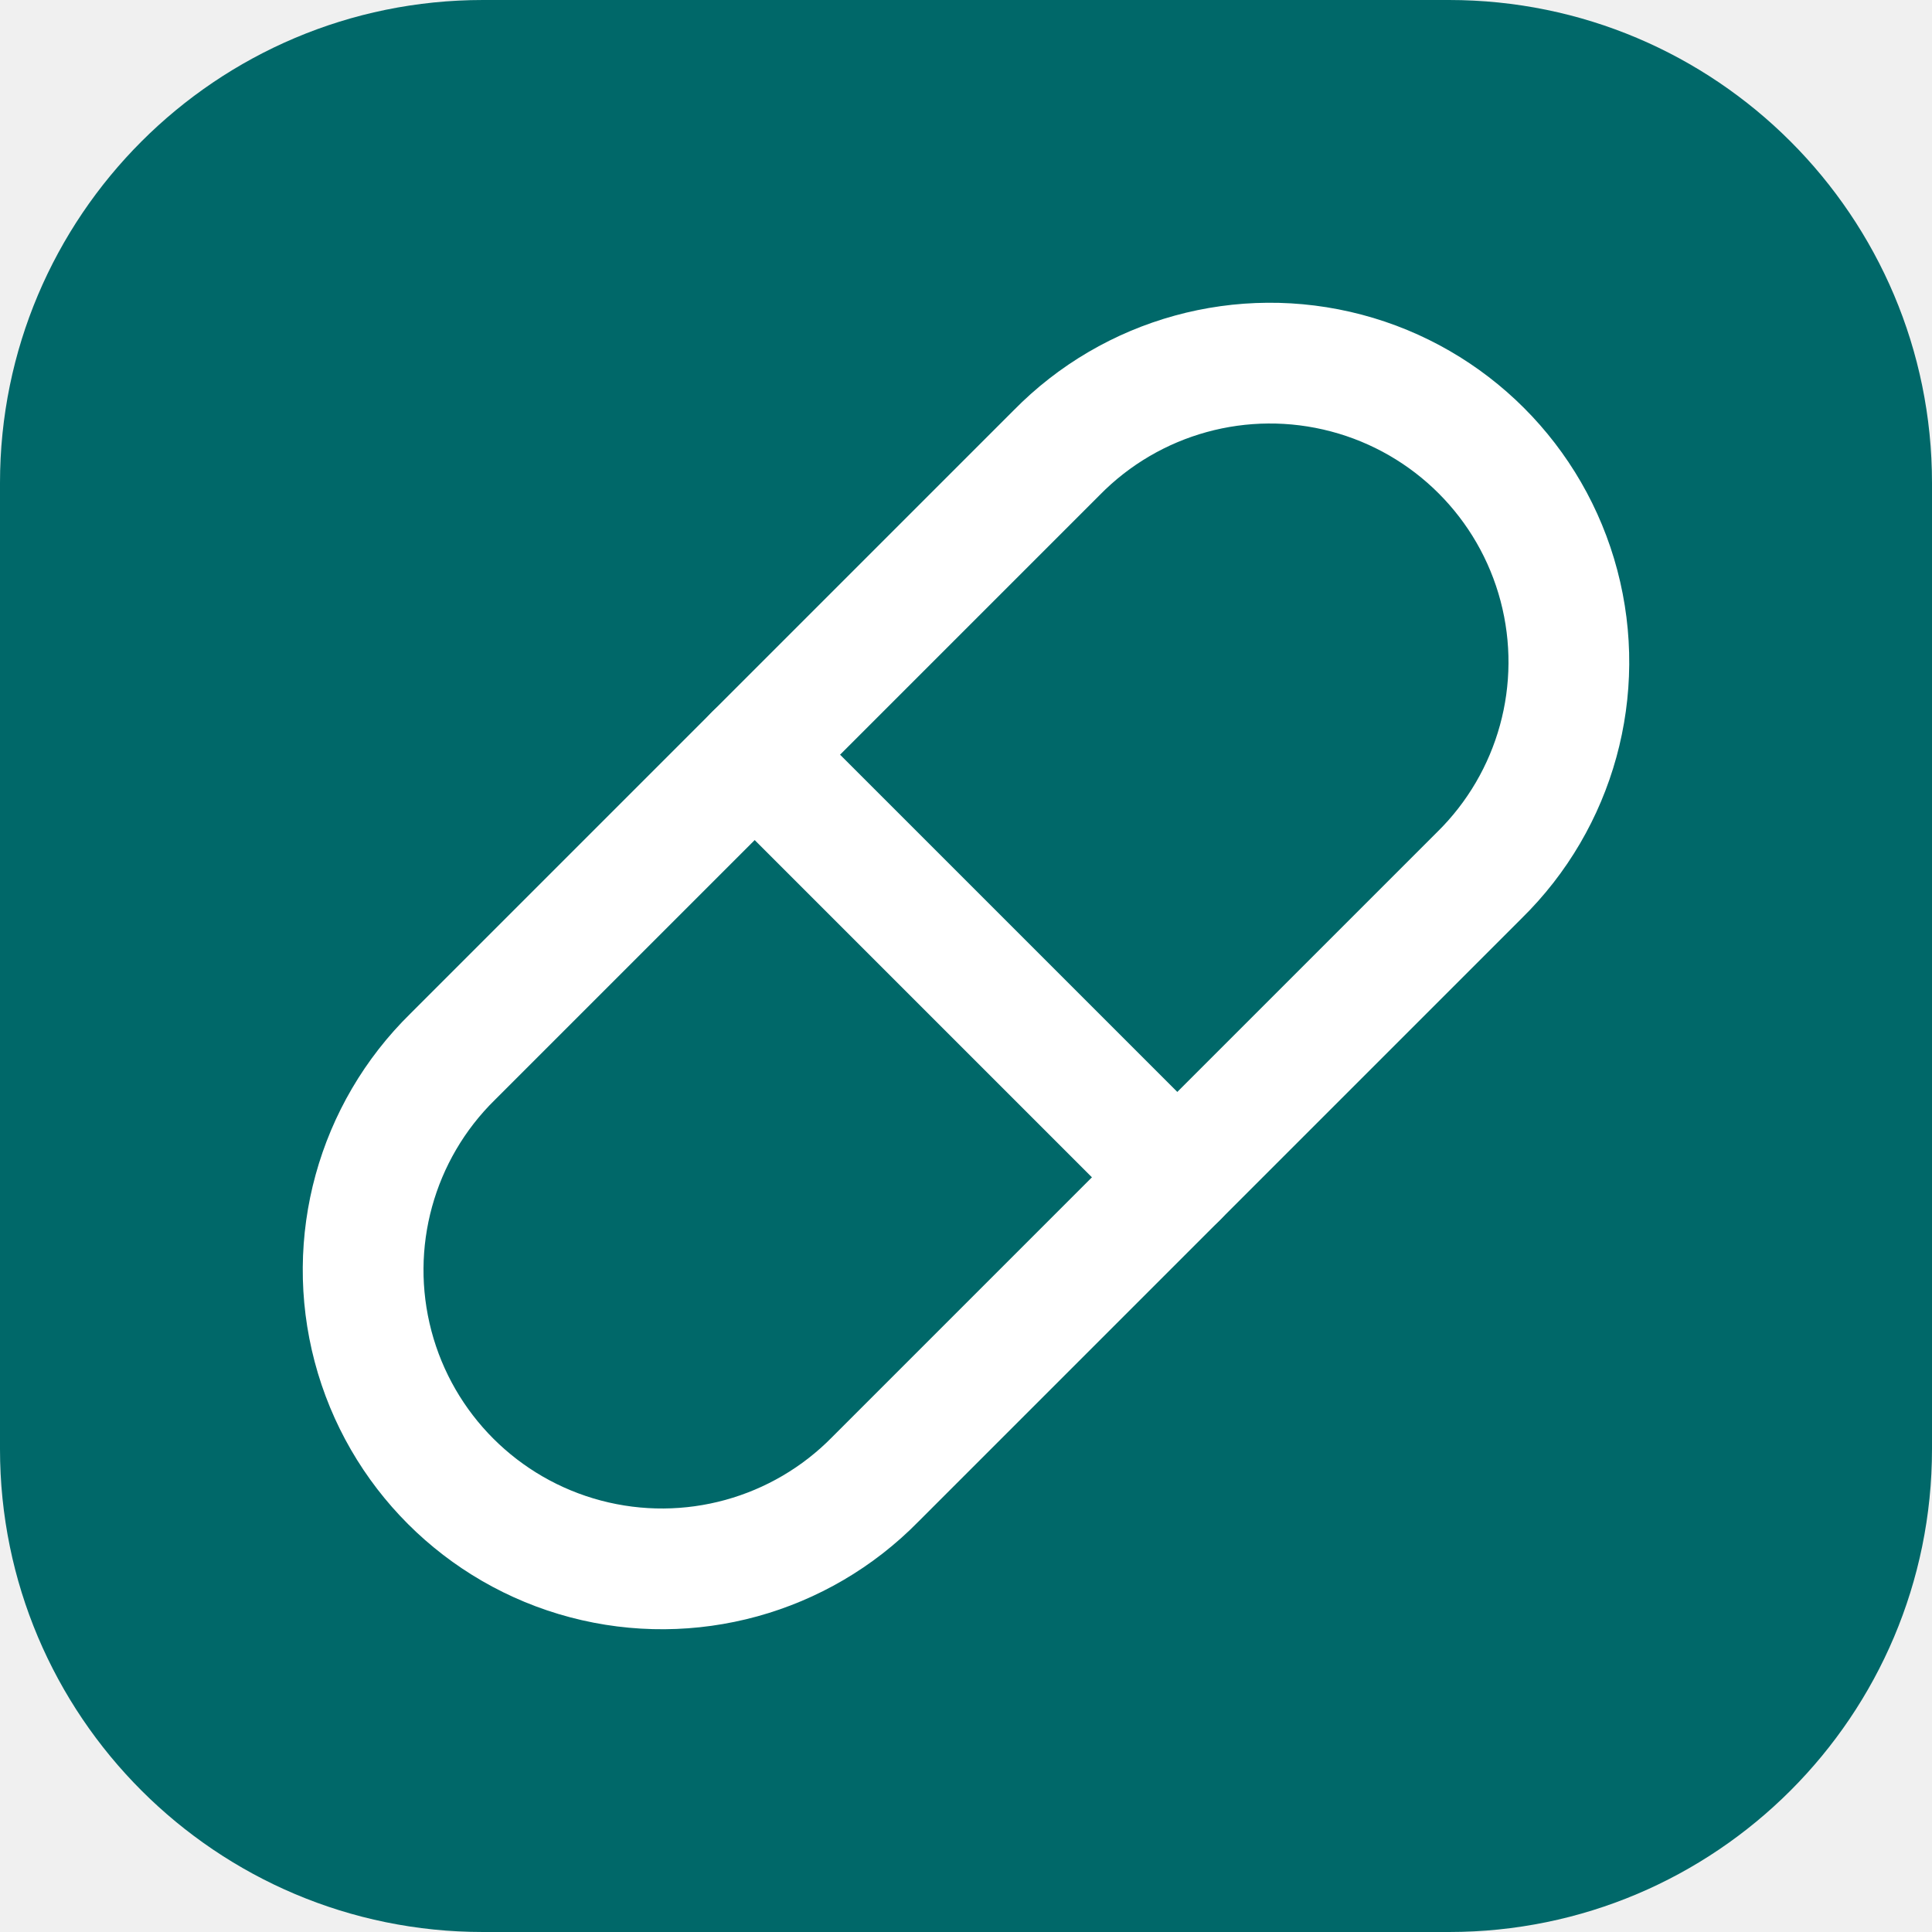
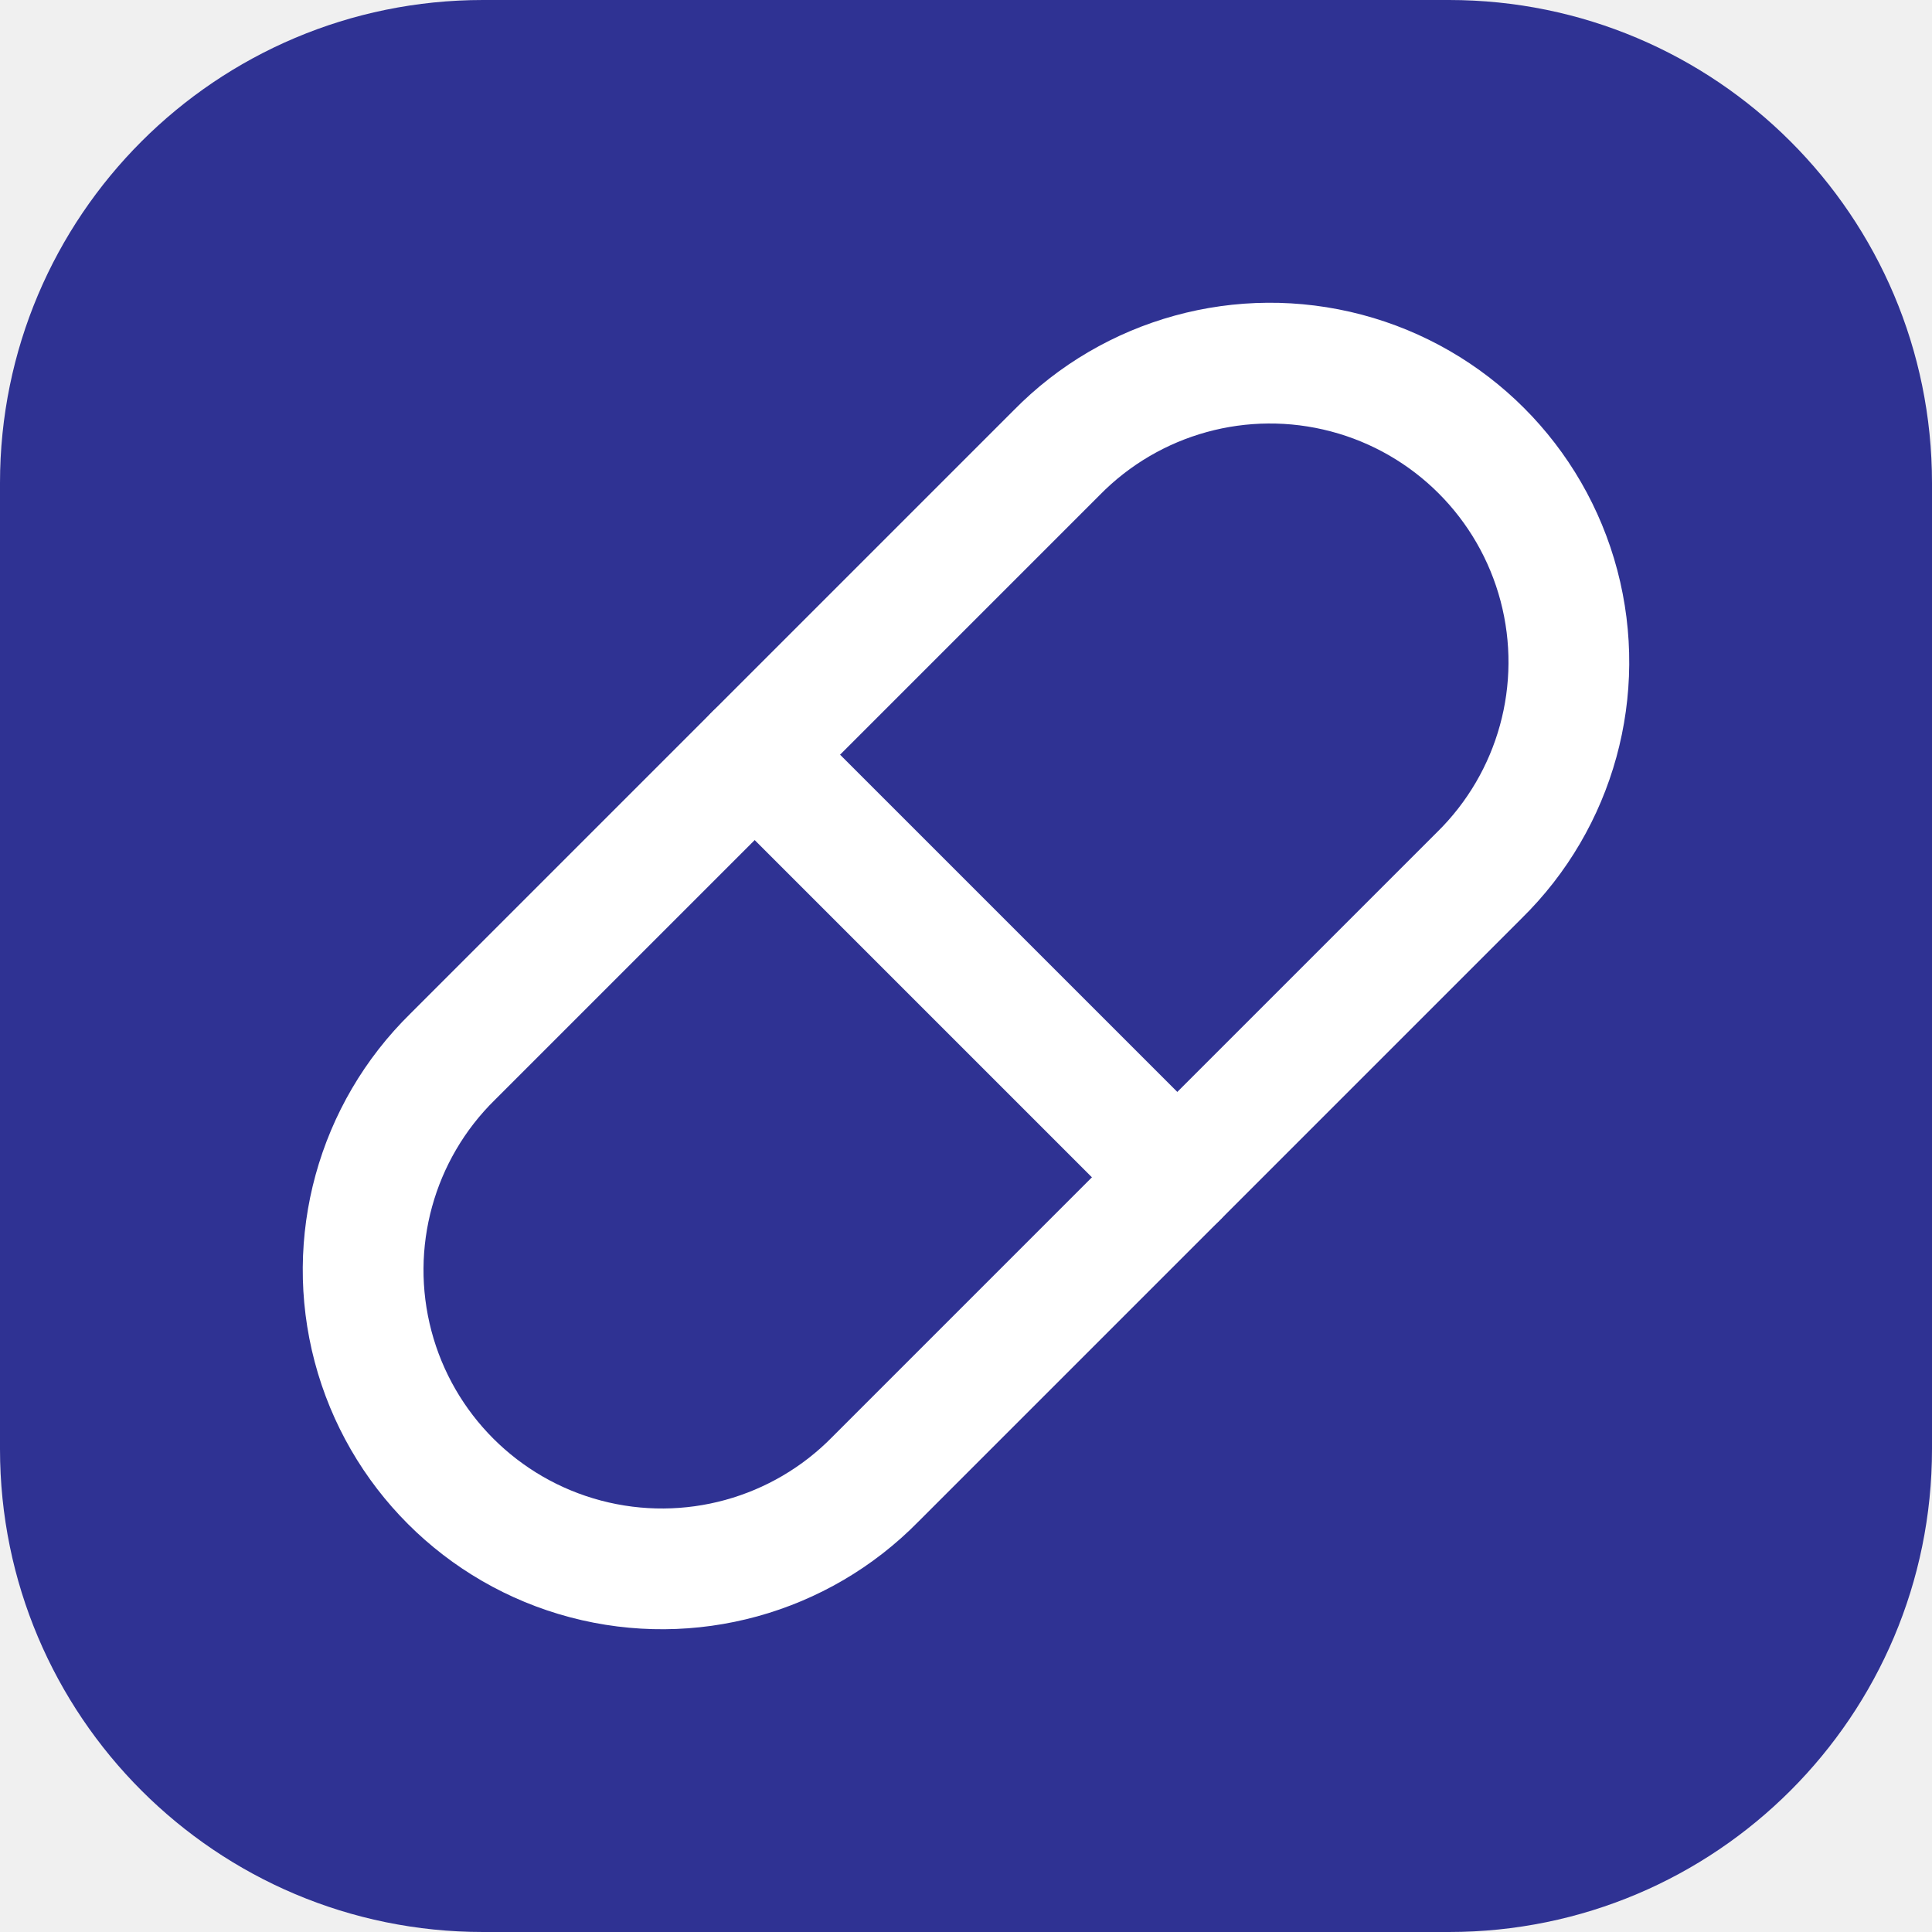
<svg xmlns="http://www.w3.org/2000/svg" viewBox="0 0 32 32">
-   <rect width="32" height="32" rx="8" fill="#006869" />
+   <rect width="32" height="32" rx="8" fill="#2F3293" />
  <g transform="translate(4 4)" fill="none" stroke="#ffffff" stroke-width="2" stroke-linecap="round" stroke-linejoin="round">
    <path d="m10.5 20.5 10-10a4.95 4.95 0 1 0-7-7l-10 10a4.95 4.95 0 1 0 7 7Z" />
    <path d="m8.5 8.5 7 7" />
  </g>
</svg>
